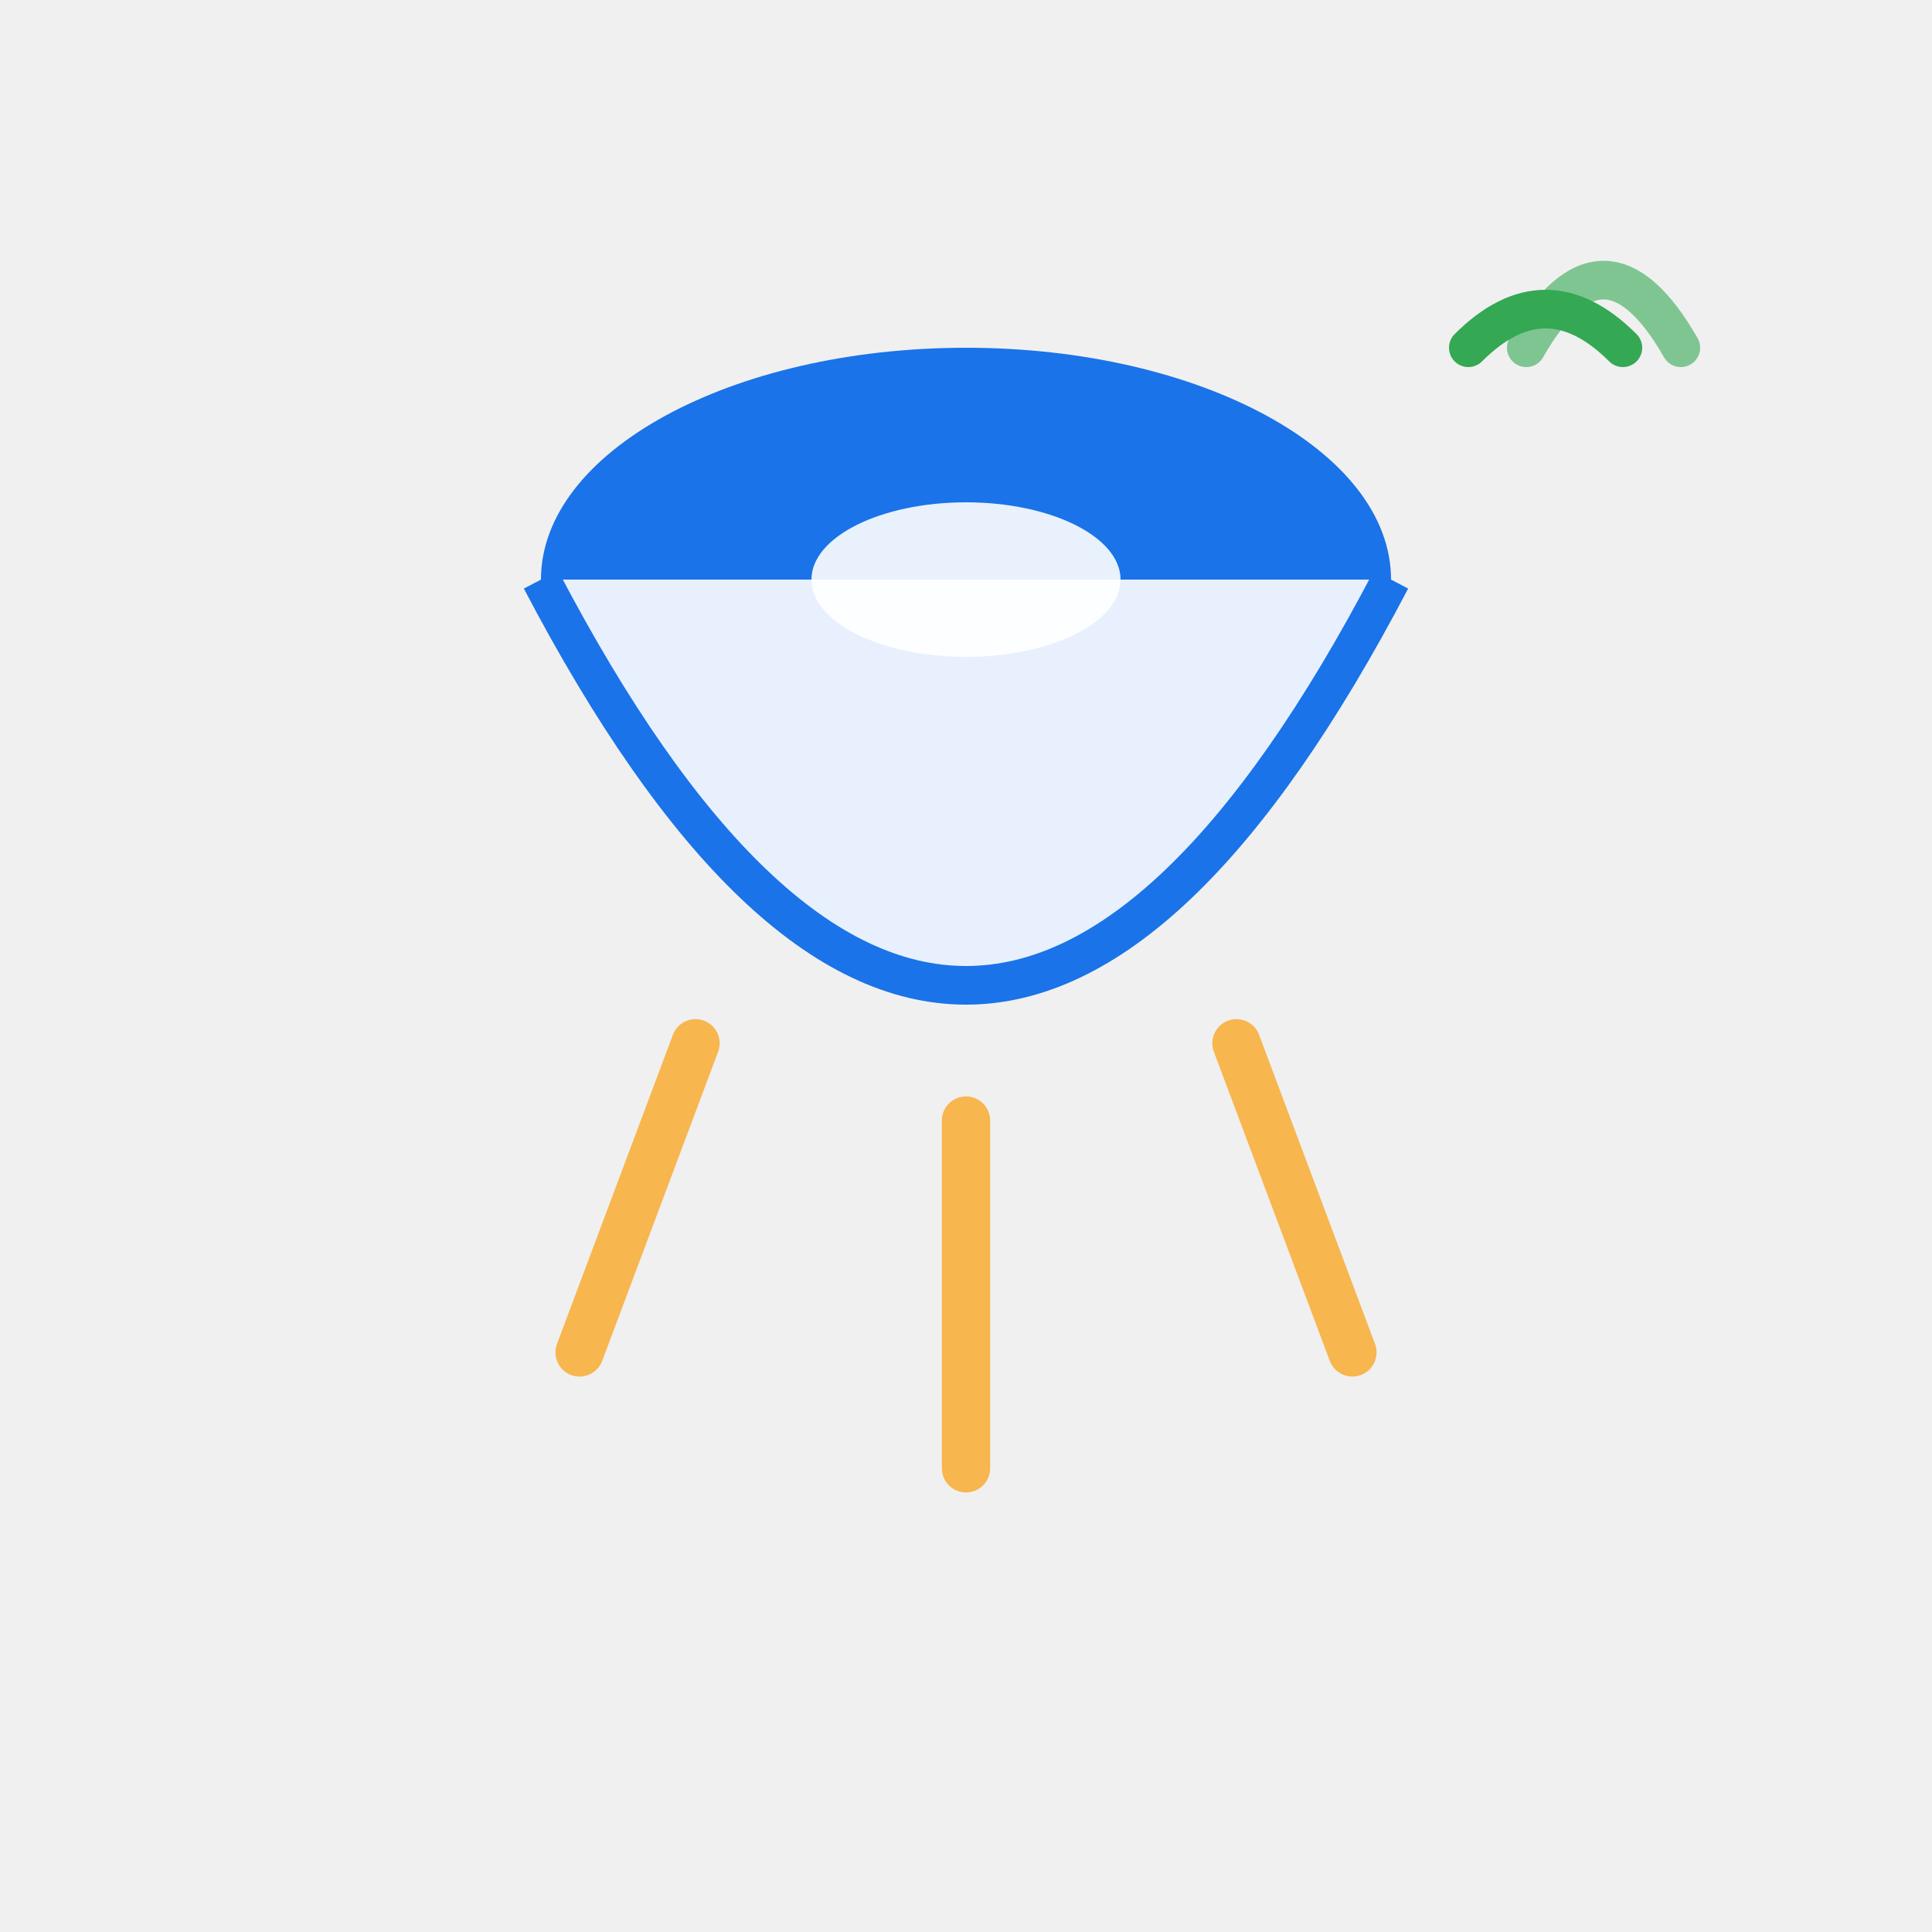
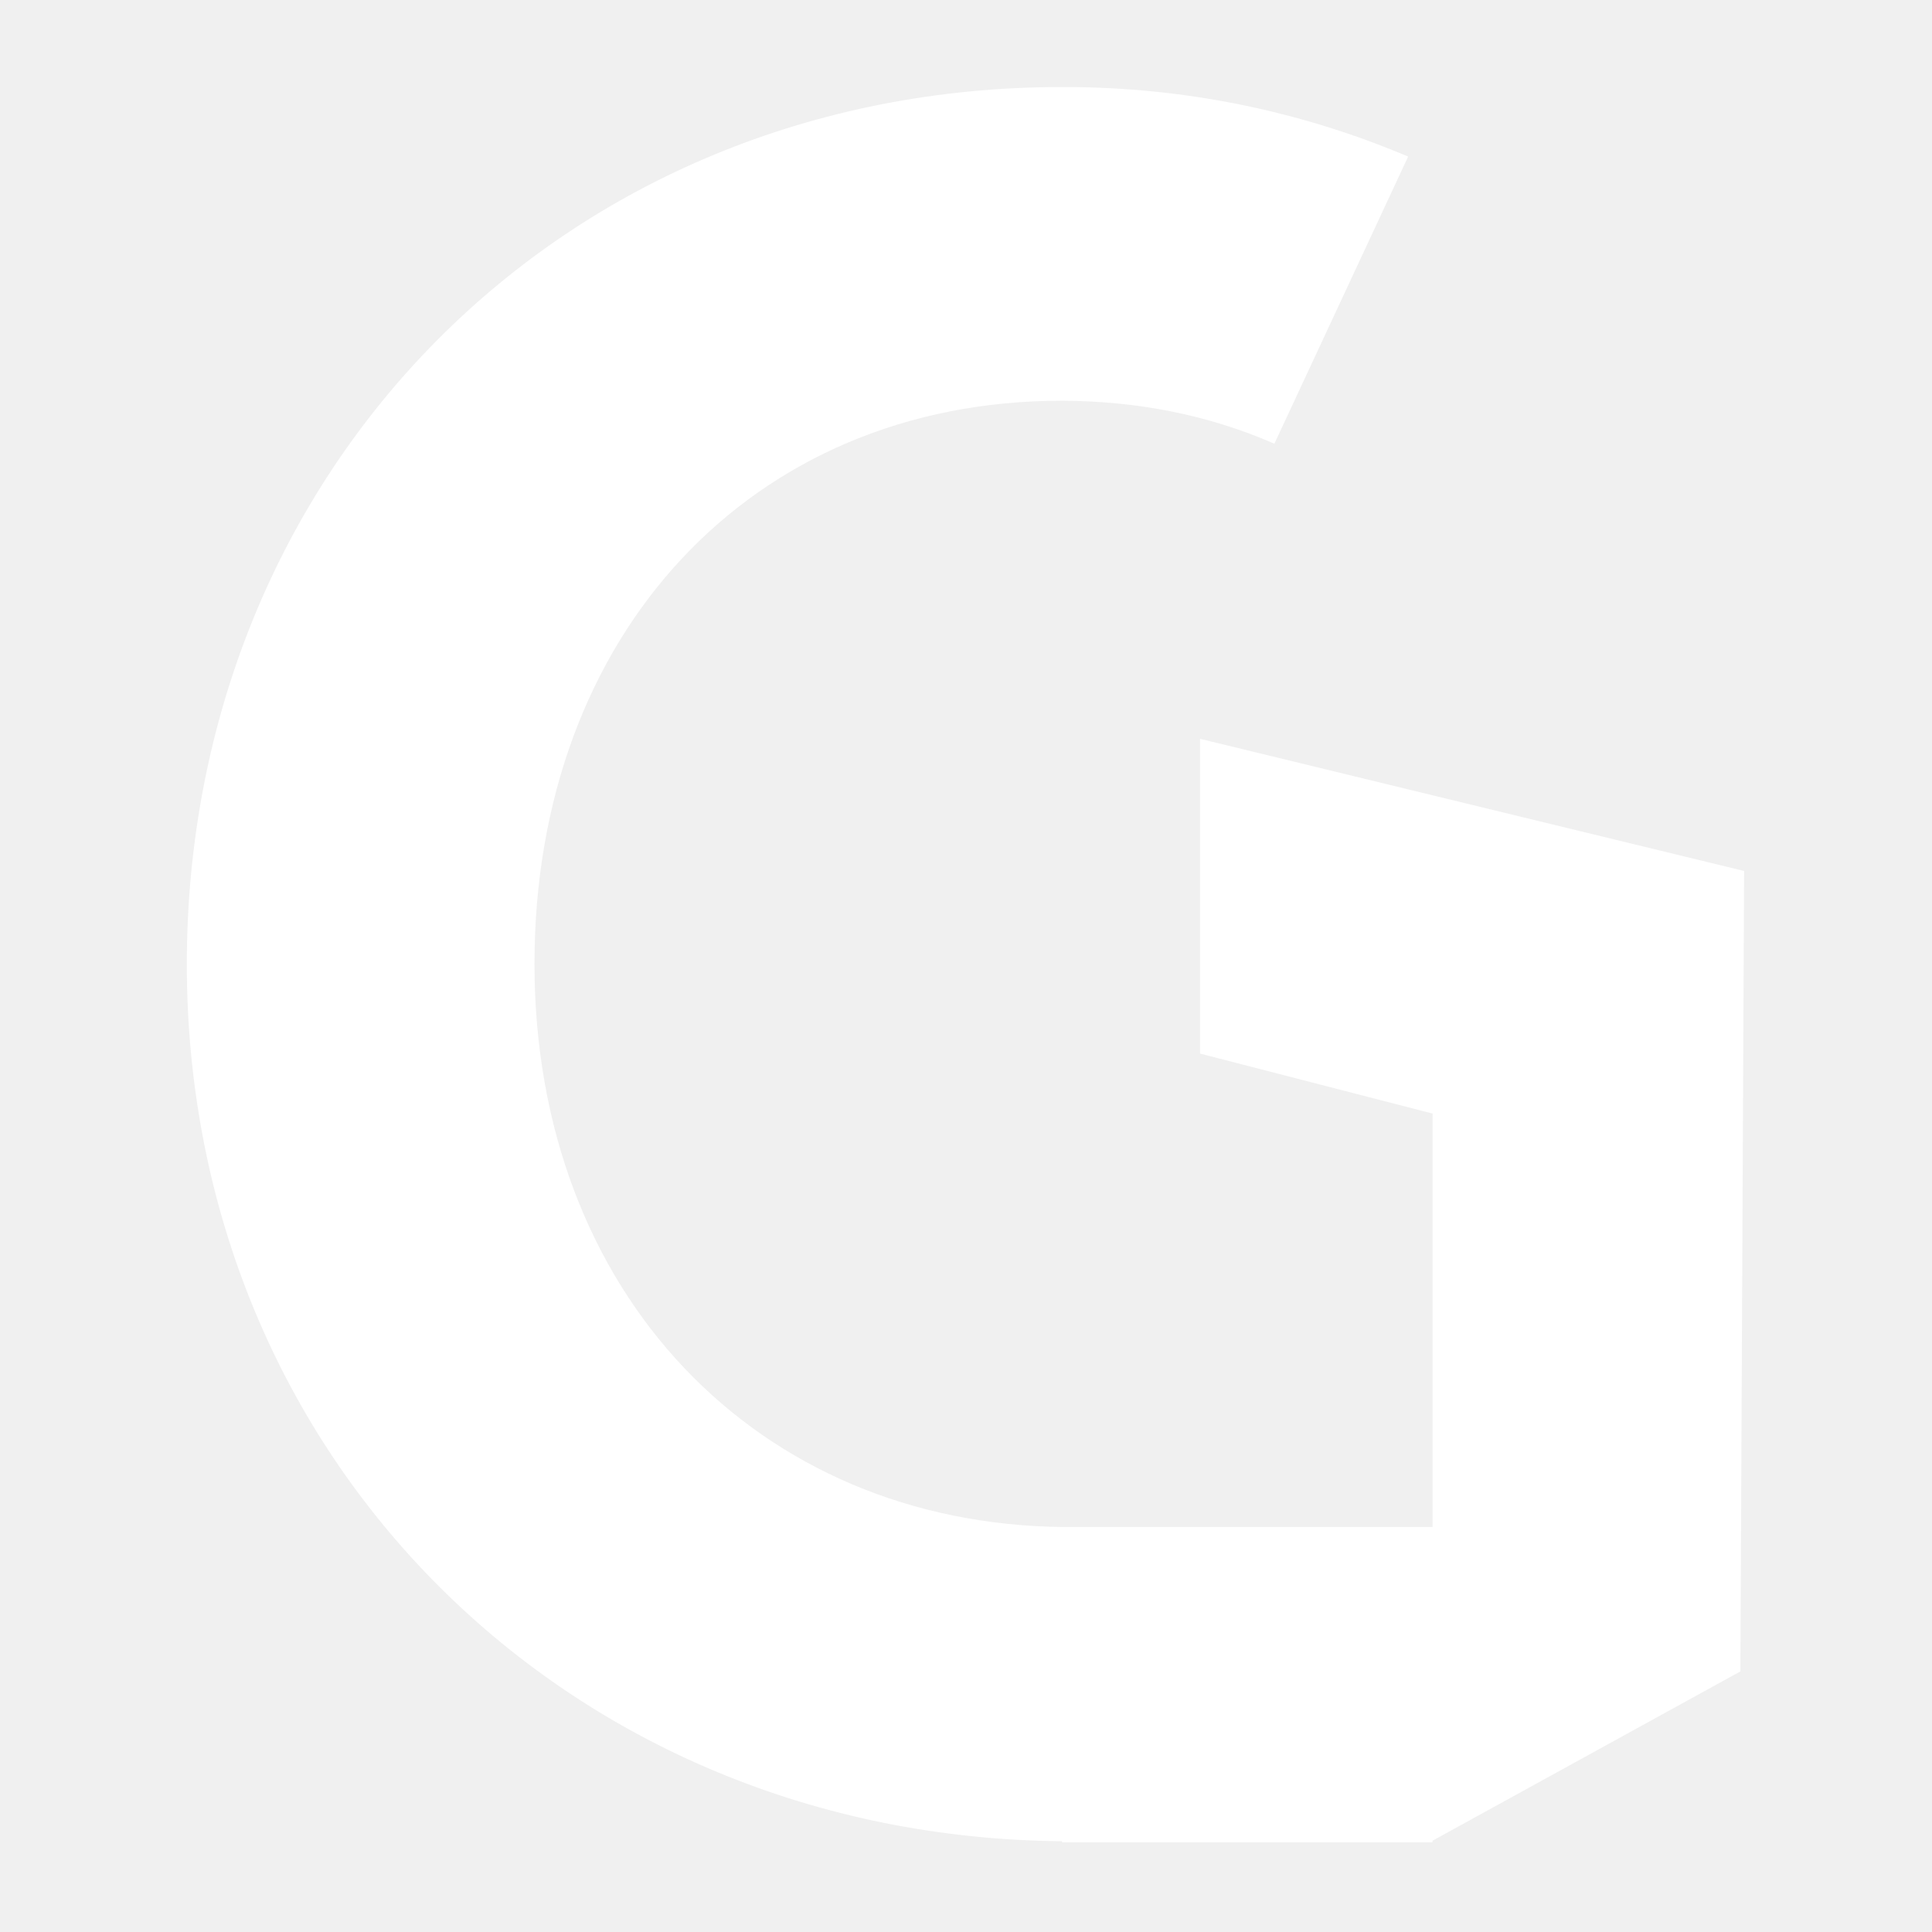
- <svg xmlns="http://www.w3.org/2000/svg" viewBox="0 0 100 100">
-   <ellipse cx="50" cy="30" rx="22" ry="12" fill="#1a73e8" />
-   <path d="M28 30 Q50 72 72 30" fill="#e8f0fe" stroke="#1a73e8" stroke-width="2" />
-   <ellipse cx="50" cy="30" rx="8" ry="4" fill="#fff" opacity="0.9" />
-   <path d="M36 54 L30 70" stroke="#f9a825" stroke-width="2.5" stroke-linecap="round" opacity="0.8" />
-   <path d="M50 58 L50 76" stroke="#f9a825" stroke-width="2.5" stroke-linecap="round" opacity="0.8" />
-   <path d="M64 54 L70 70" stroke="#f9a825" stroke-width="2.5" stroke-linecap="round" opacity="0.8" />
-   <path d="M76 18 Q80 14 84 18" stroke="#34a853" stroke-width="2" fill="none" stroke-linecap="round" />
-   <path d="M79 18 Q83 11 87 18" stroke="#34a853" stroke-width="2" fill="none" stroke-linecap="round" opacity="0.6" />
+ <svg xmlns="http://www.w3.org/2000/svg" viewBox="172 188 364 364">
+   <path fill="white" d="M441.9,535.1h-69.8v-.2c-92.9-.8-164.9-71.9-164.9-165.2s70.9-165.3,164.8-165.3.3,0,.5,0c22.6,0,44.5,4.5,64.8,13.1l-25.2,54.1c-12.8-5.6-26.2-8-39.6-8.1-.2,0-.3,0-.5,0-58.4,0-99.3,44-99.3,106.1s42,105.6,99.8,106.1h0s69.4,0,69.4,0v-77.9l-43.8-11.3v-59.3l102.5,24.9-.7,150.8-58,31.9Z" />
</svg>
